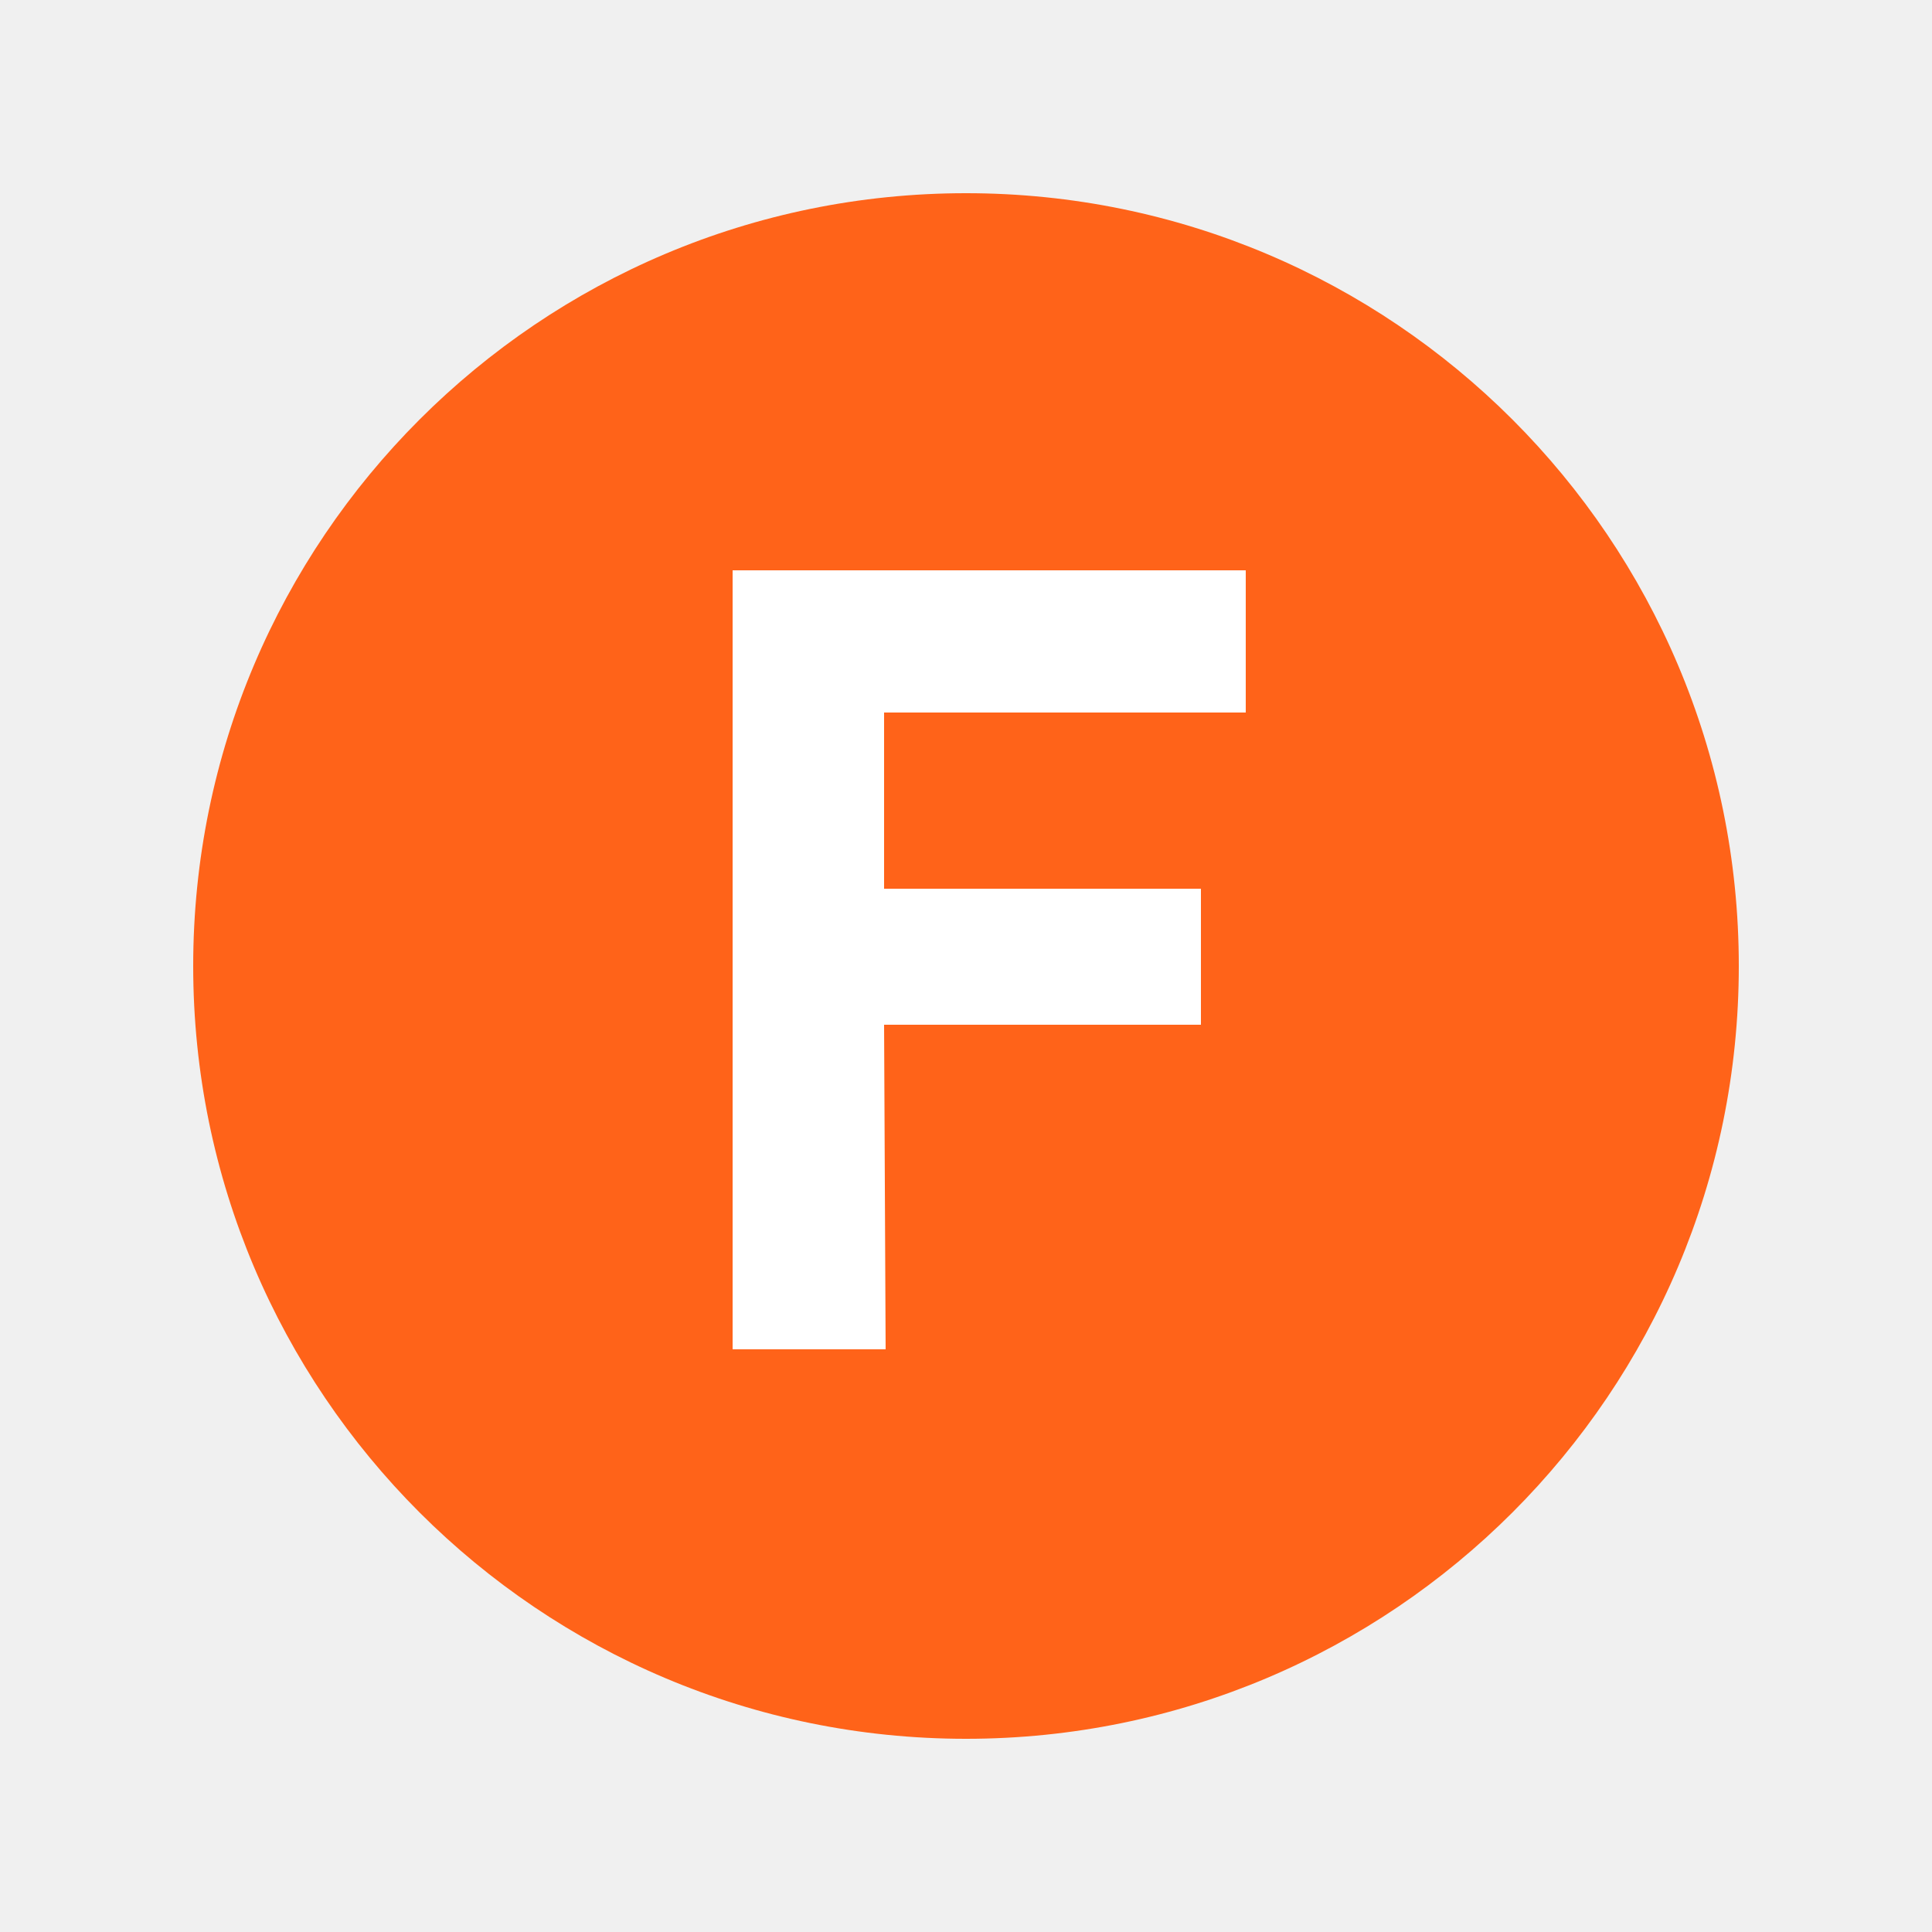
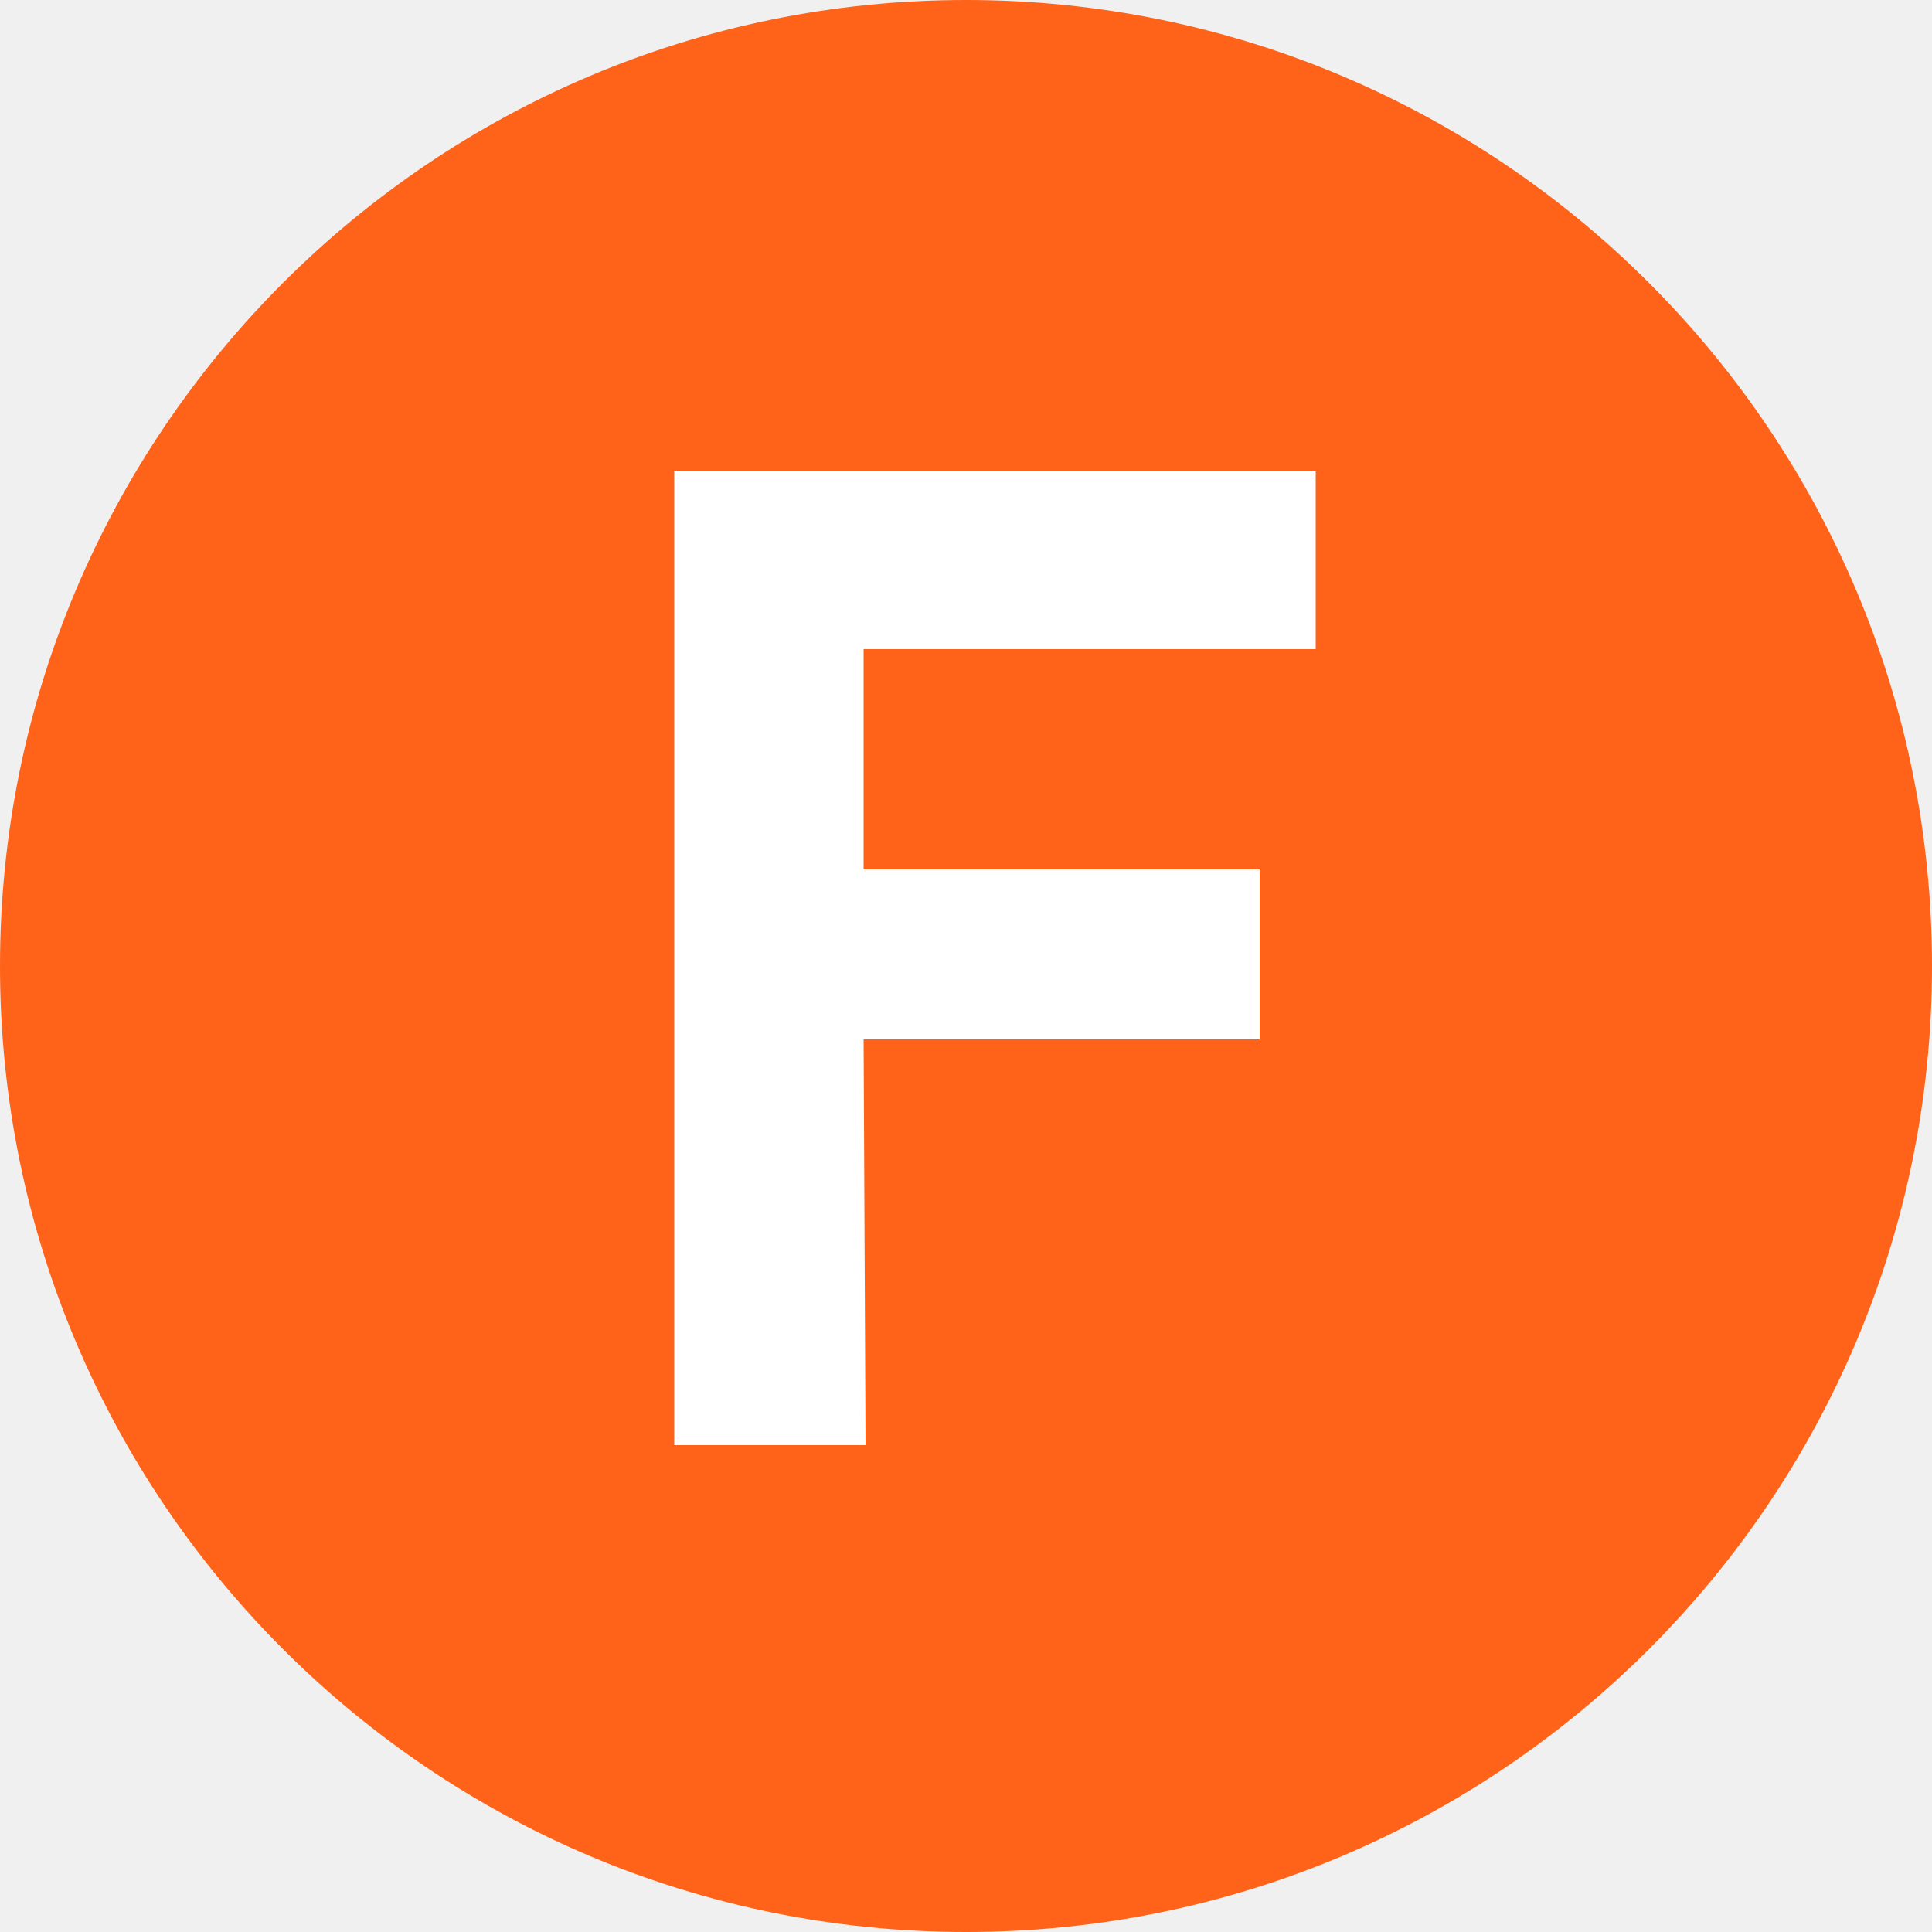
- <svg xmlns="http://www.w3.org/2000/svg" width="250px" height="250px" viewBox="0 0 125 125">
+ <svg xmlns="http://www.w3.org/2000/svg" width="250px" height="250px" viewBox="12.5 12.5 100 100">
  <circle cx="62.5" cy="62.5" r="50" fill="#FF6319" />
  <polygon points="80.6,46.1 80.6,36.9 47.4,36.9 47.4,87.3 57.3,87.3 57.2,66.3 77.7,66.3 77.7,57.5 57.2,57.5 57.2,46.1" fill="#FFF" />
</svg>
